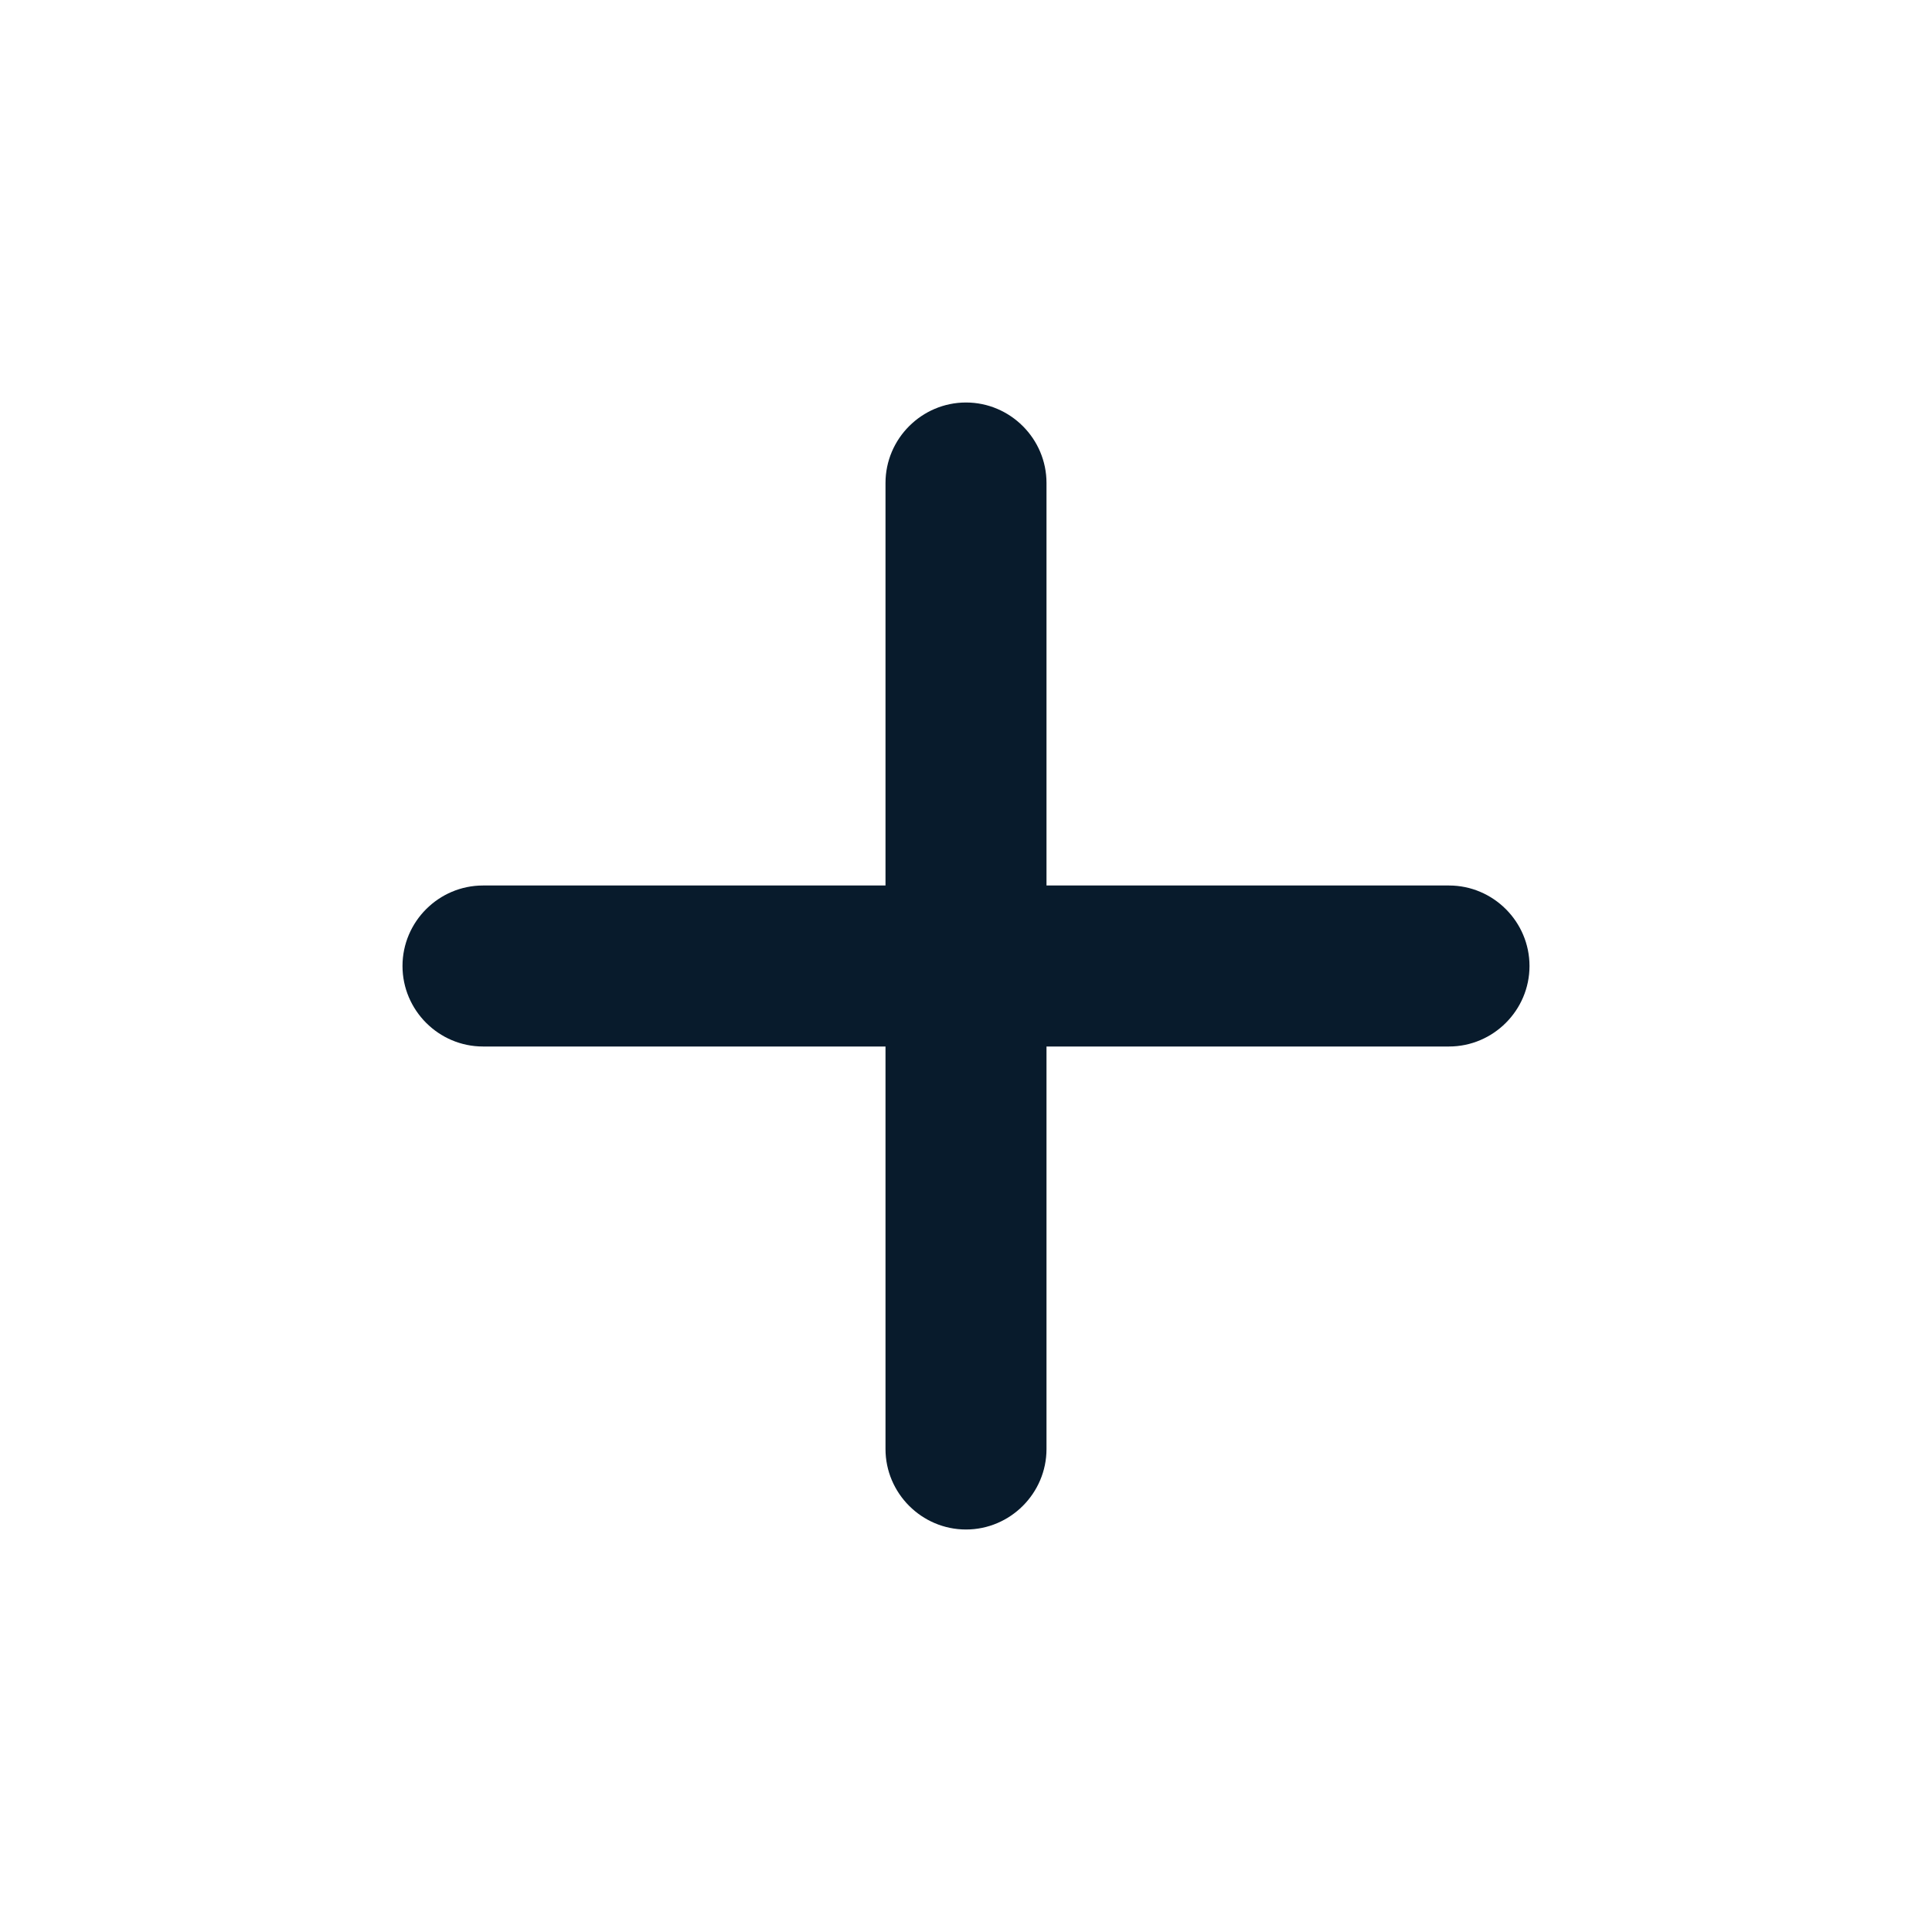
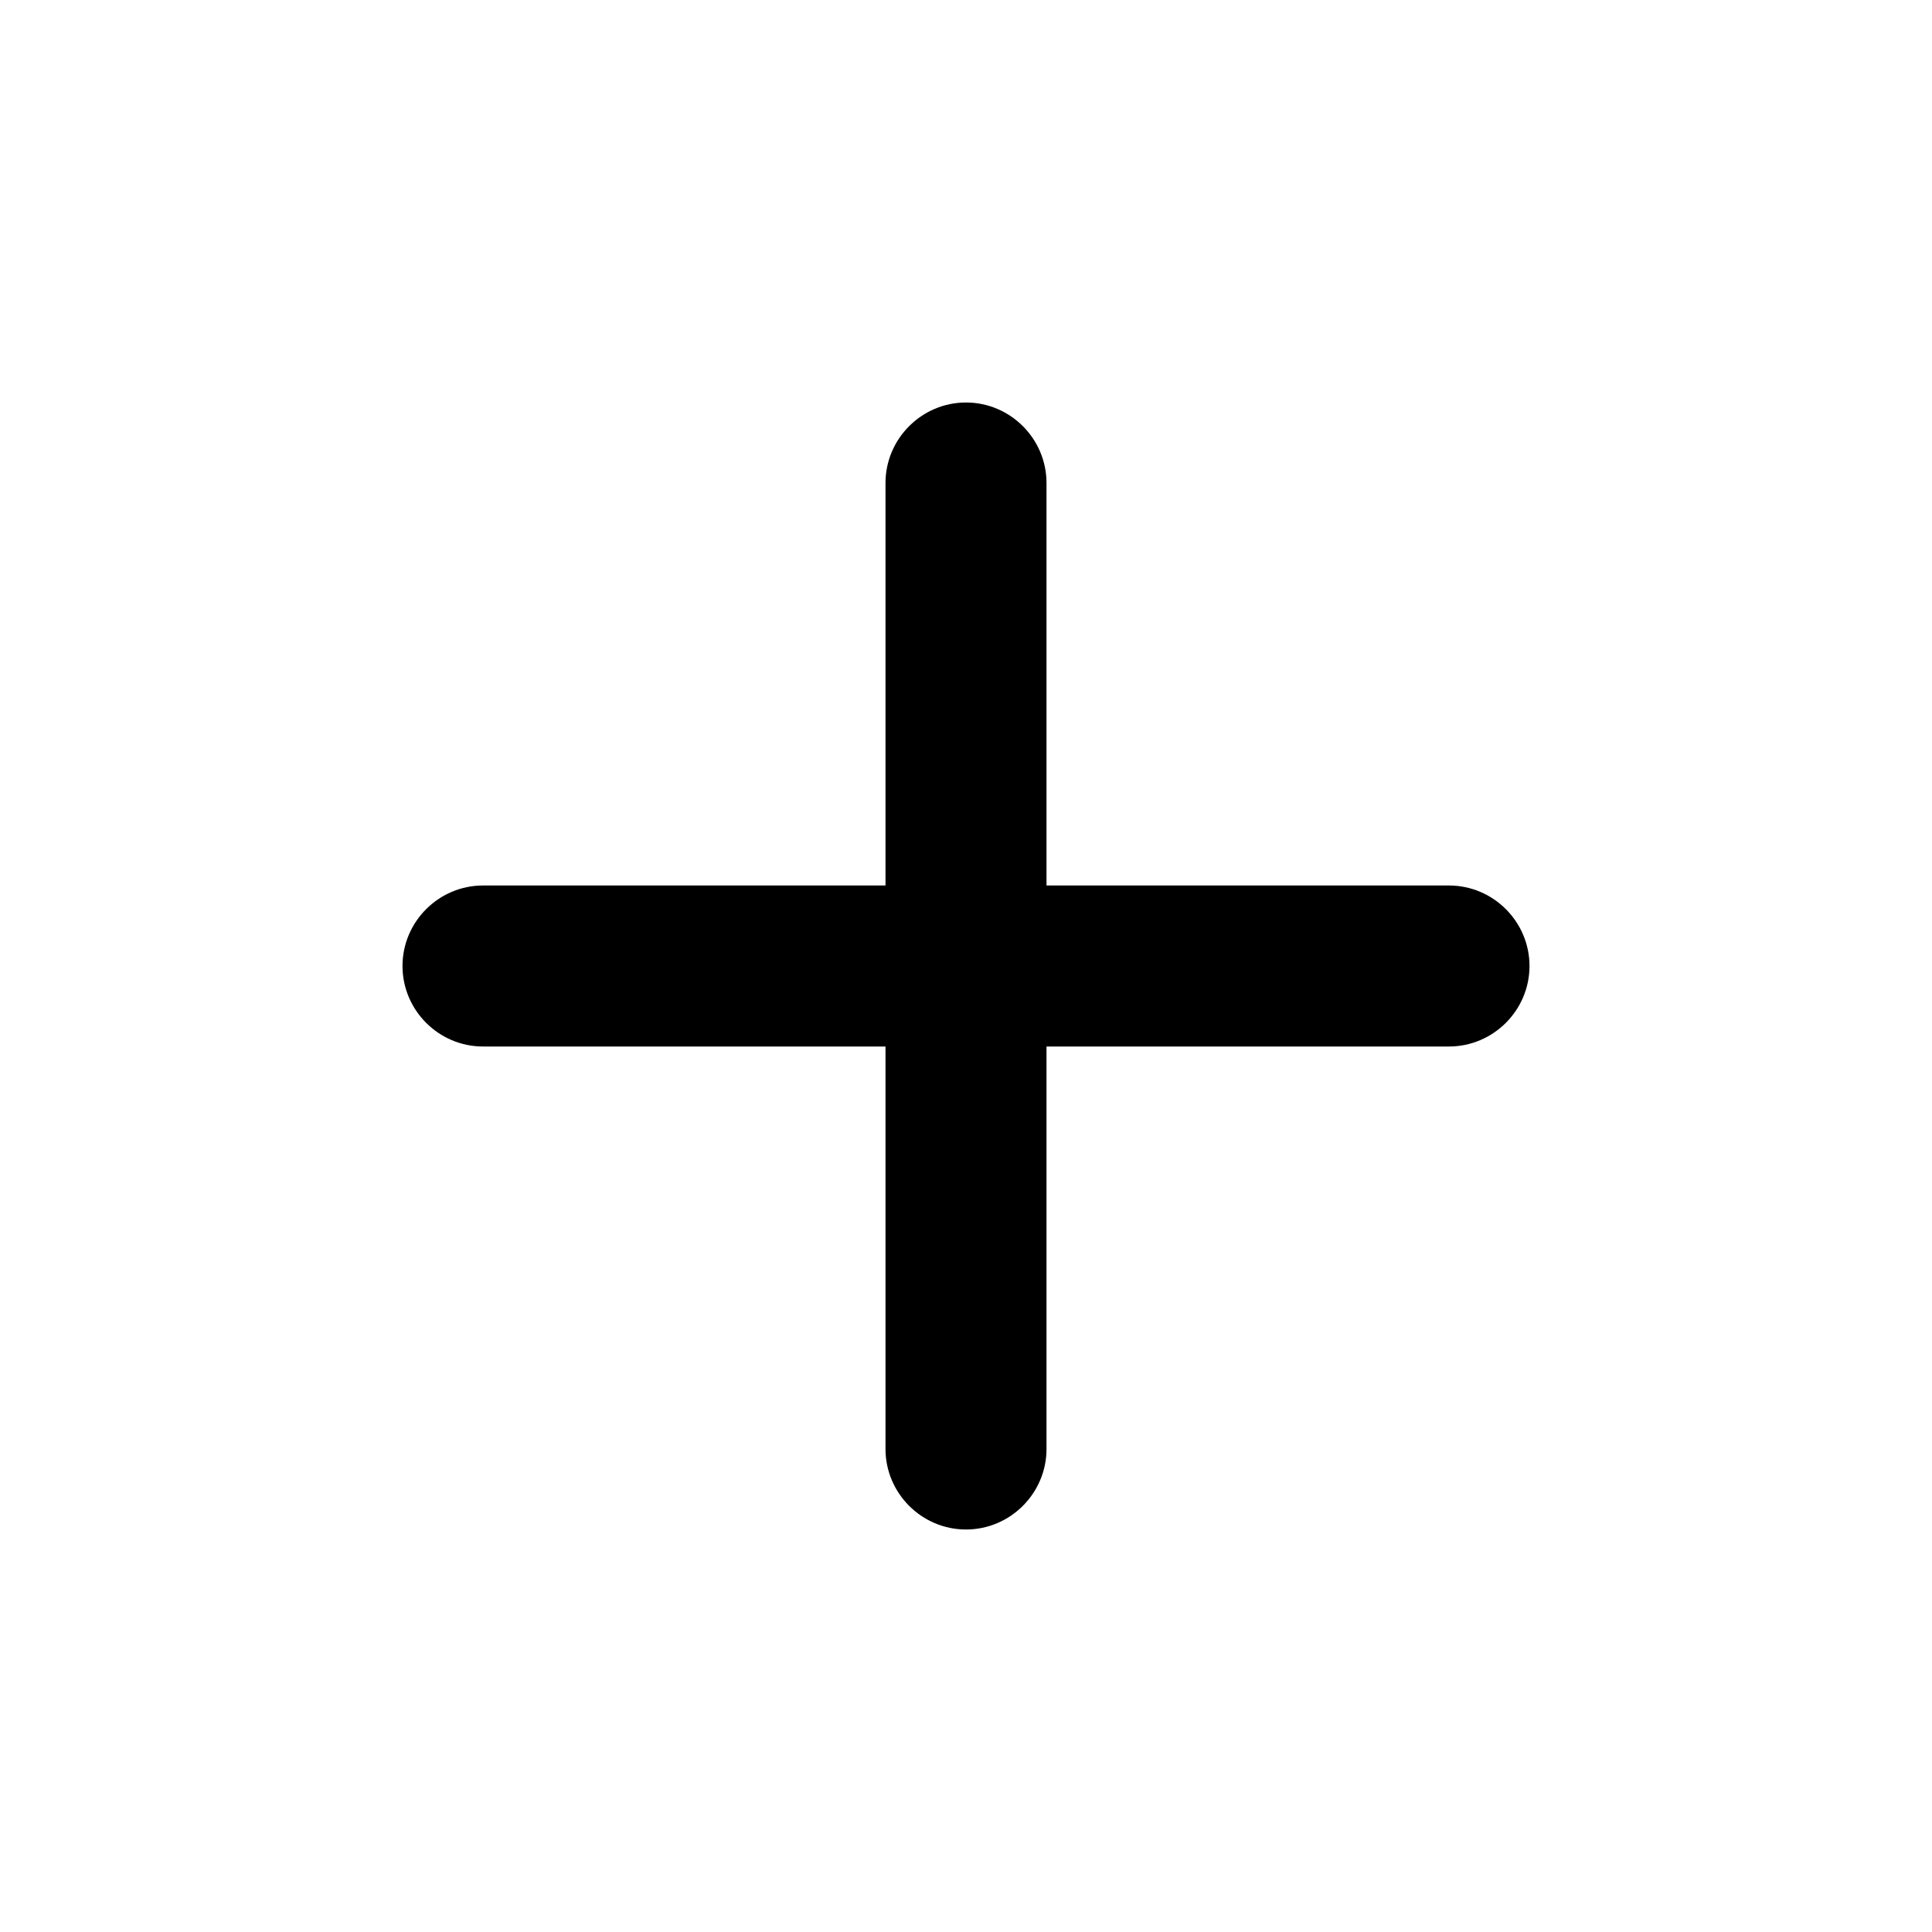
<svg xmlns="http://www.w3.org/2000/svg" width="24" height="24" viewBox="0 0 24 24" fill="none">
-   <path d="M18 13H13V18C13 18.55 12.55 19 12 19C11.45 19 11 18.55 11 18V13H6C5.45 13 5 12.55 5 12C5 11.45 5.45 11 6 11H11V6C11 5.45 11.45 5 12 5C12.55 5 13 5.45 13 6V11H18C18.55 11 19 11.45 19 12C19 12.55 18.55 13 18 13Z" fill="#081B2C" />
+   <path d="M18 13H13V18C13 18.55 12.55 19 12 19C11.45 19 11 18.55 11 18V13H6C5.45 13 5 12.55 5 12C5 11.45 5.45 11 6 11H11V6C11 5.45 11.45 5 12 5C12.55 5 13 5.45 13 6V11H18C18.55 11 19 11.45 19 12C19 12.55 18.55 13 18 13Z" fill="currentColor" />
</svg>
